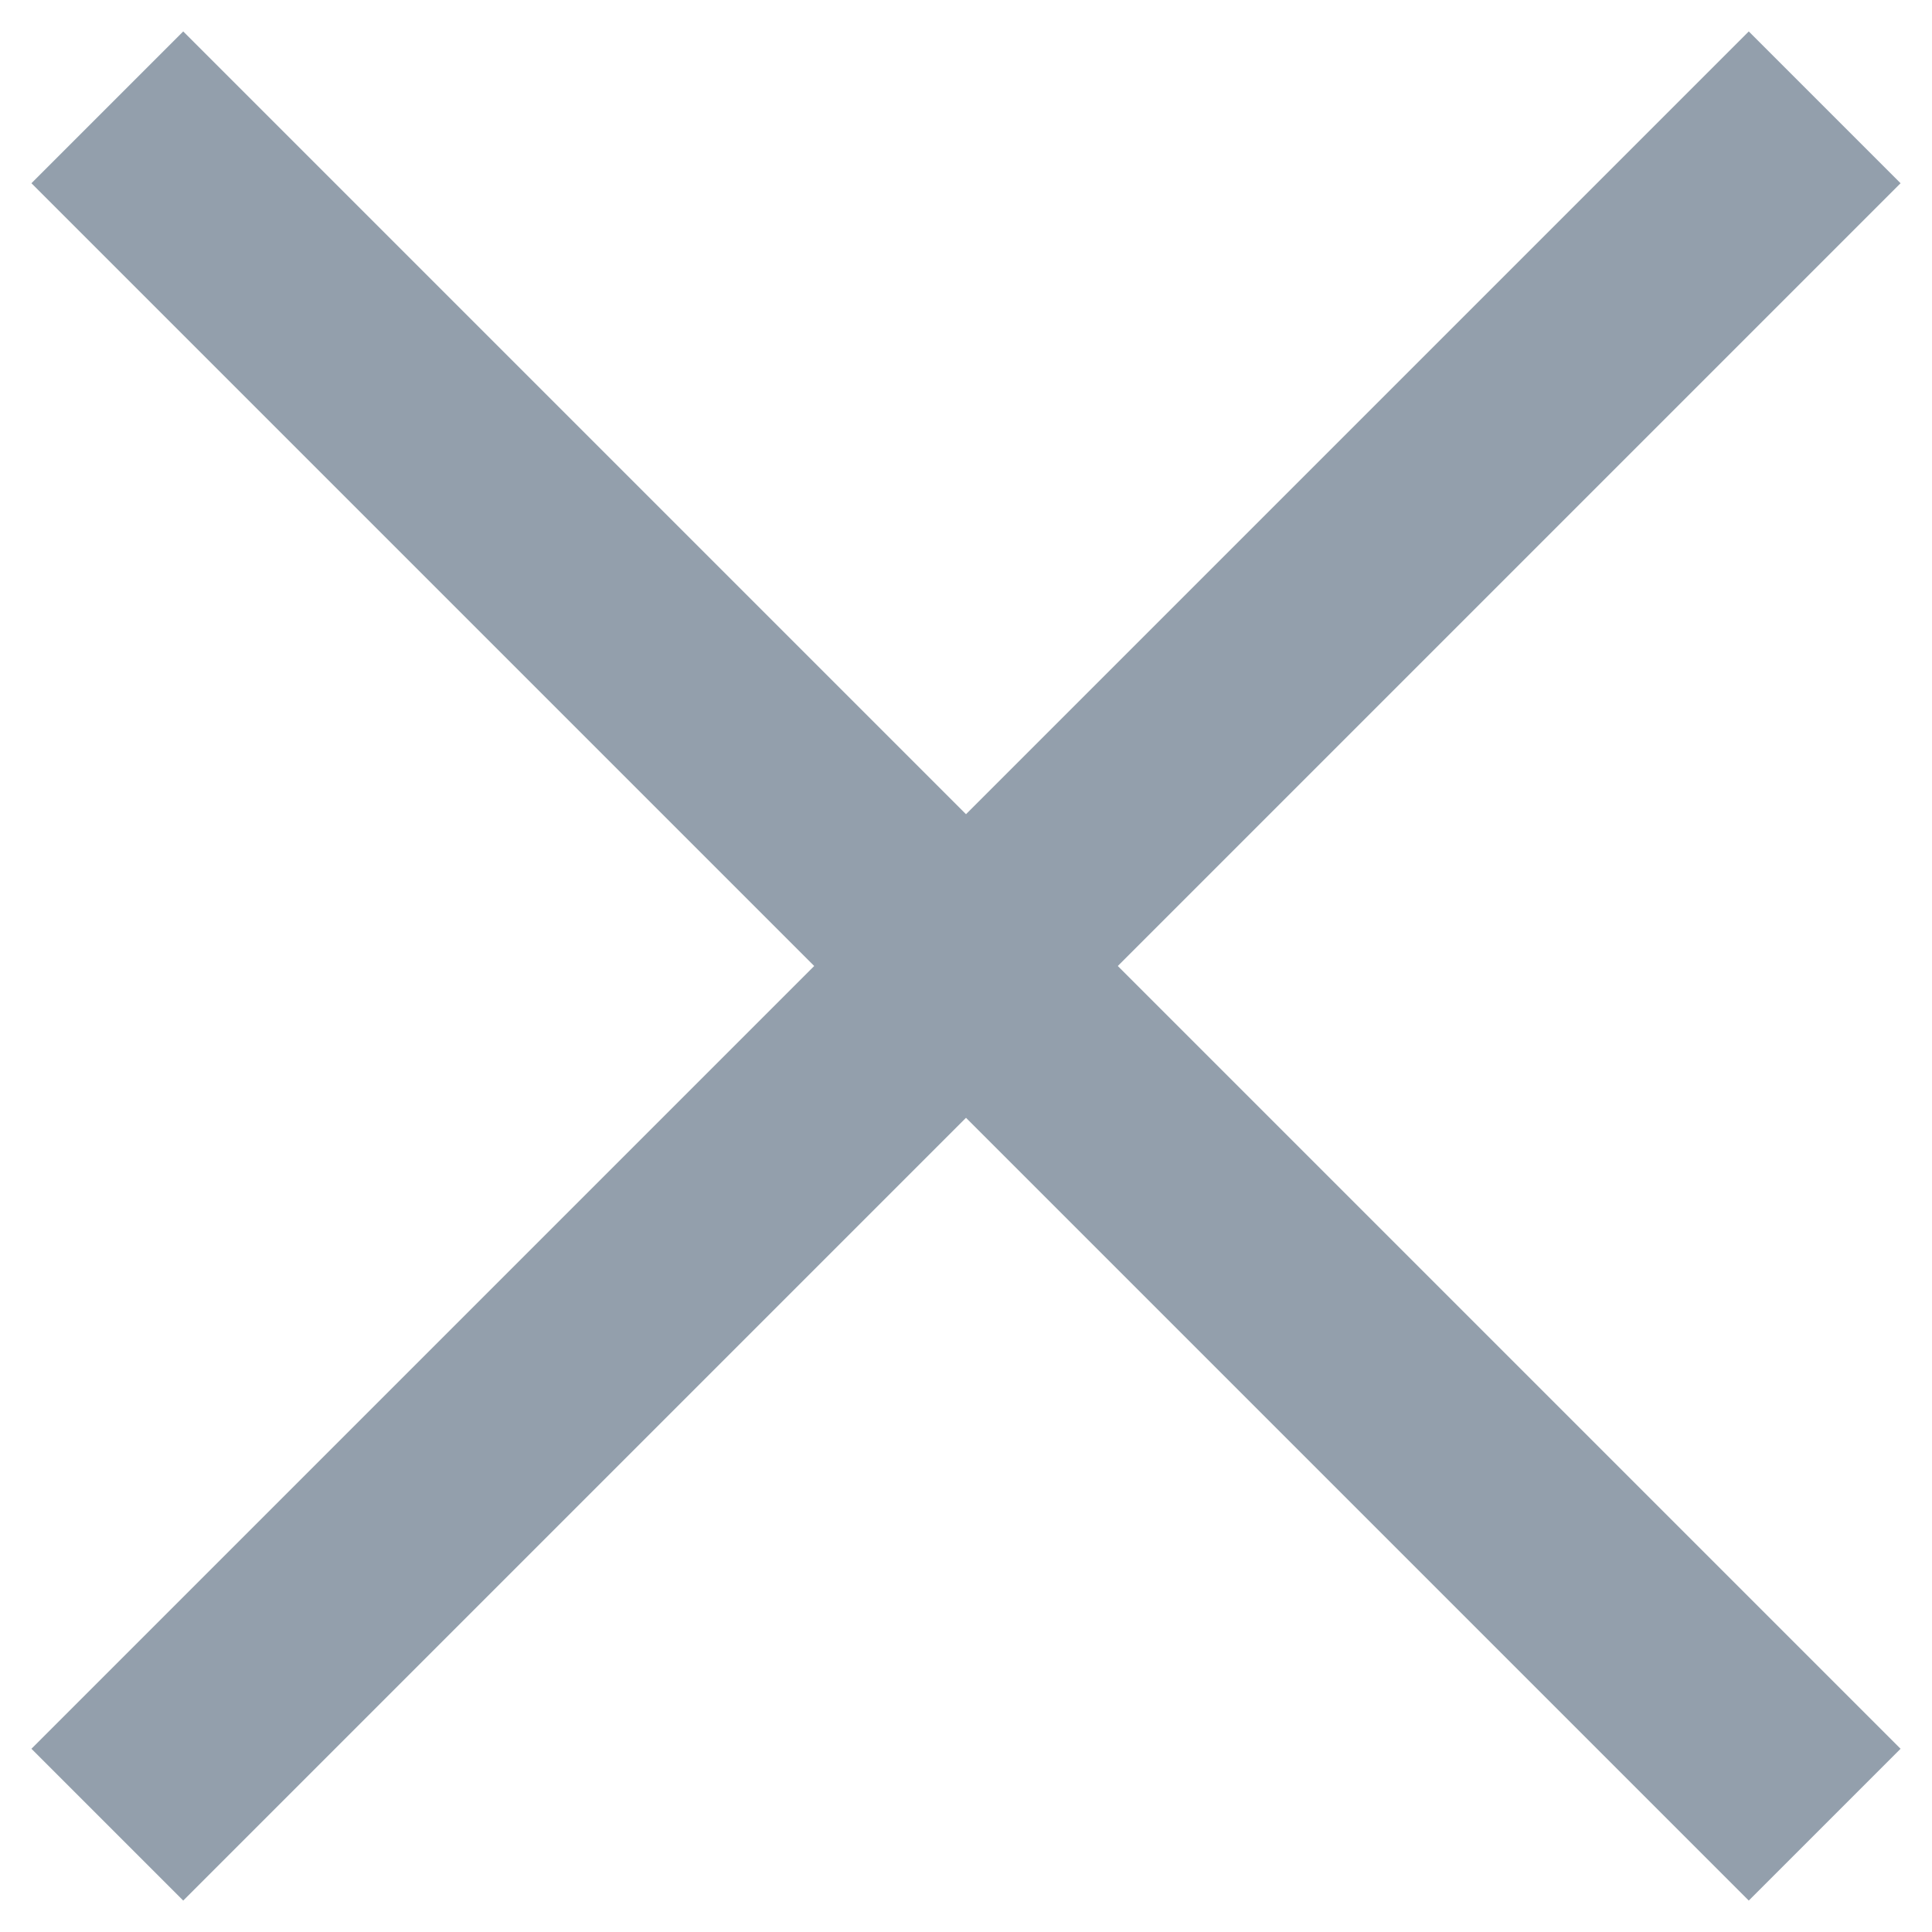
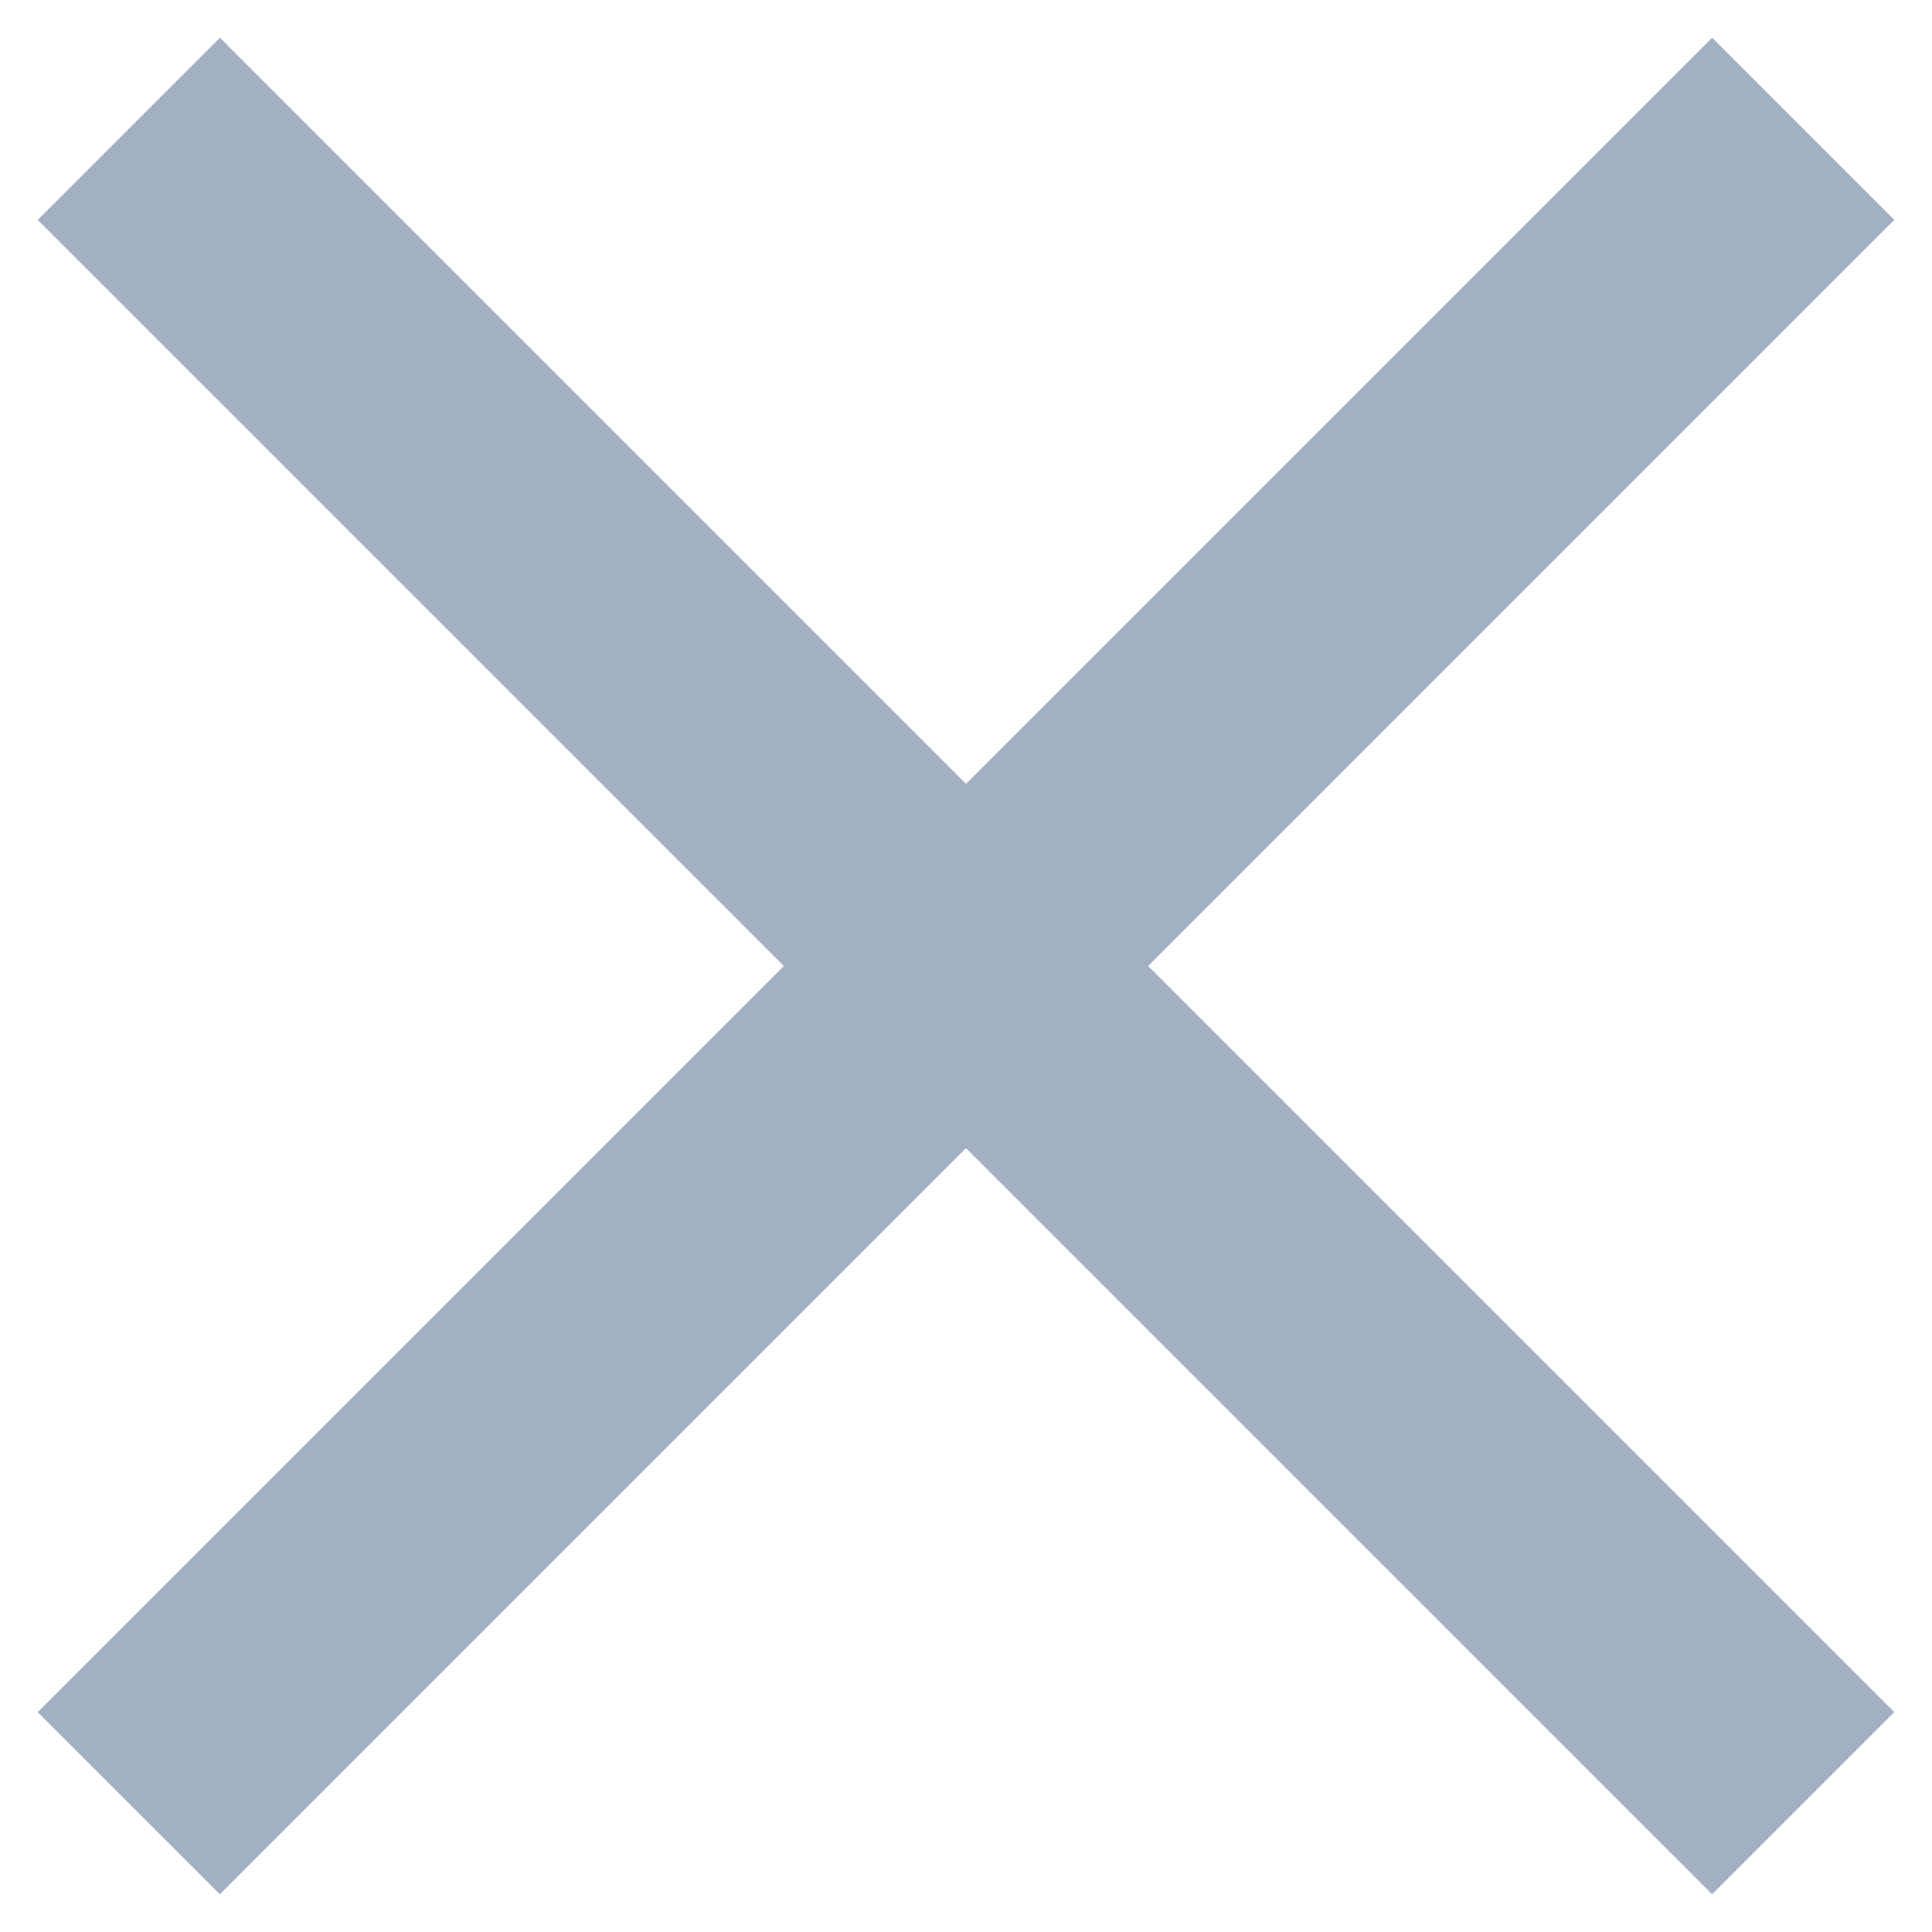
- <svg xmlns="http://www.w3.org/2000/svg" width="18" height="18" viewBox="0 0 18 18" fill="none">
-   <path d="M1 17L17 1" stroke="#939FAC" stroke-width="2" />
-   <path d="M17 17L1 1" stroke="#939FAC" stroke-width="2" />
+ <svg xmlns="http://www.w3.org/2000/svg" width="15" height="15" viewBox="0 0 15 15" fill="none">
+   <path d="M1 14L14 1" stroke="#A3B0C2" stroke-width="2" />
+   <path d="M14 14L1 1" stroke="#A3B0C2" stroke-width="2" />
</svg>
